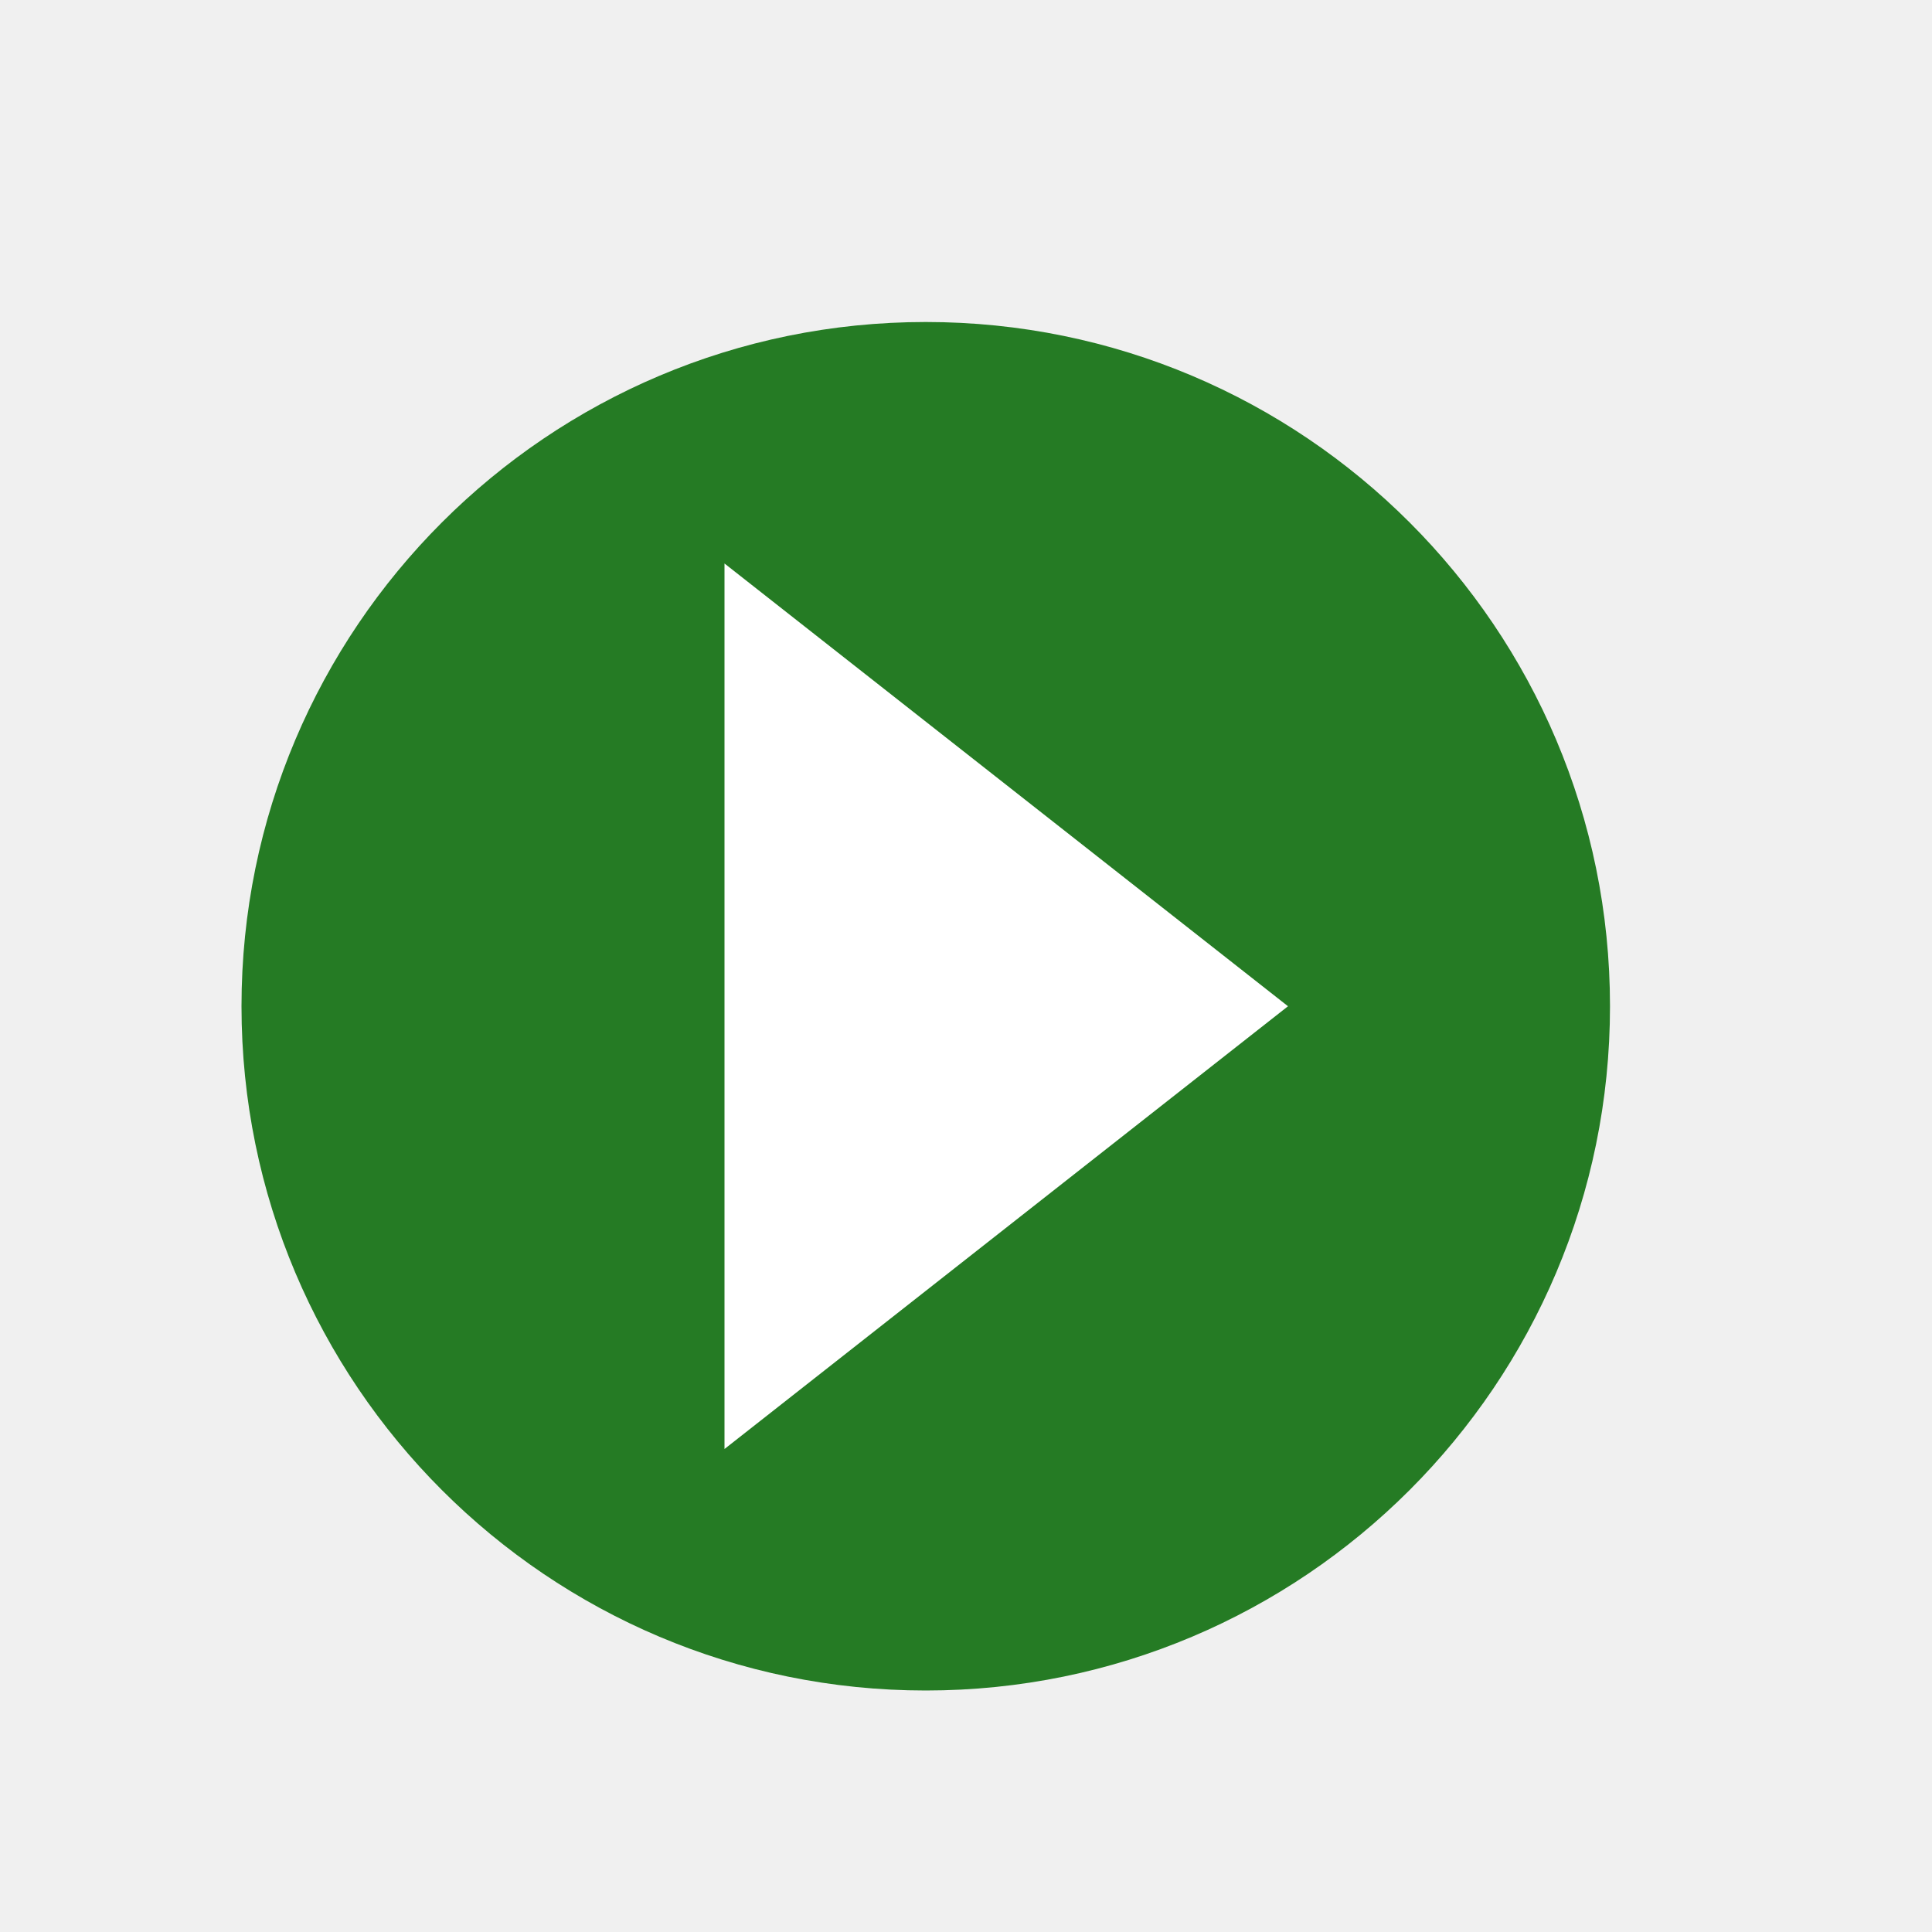
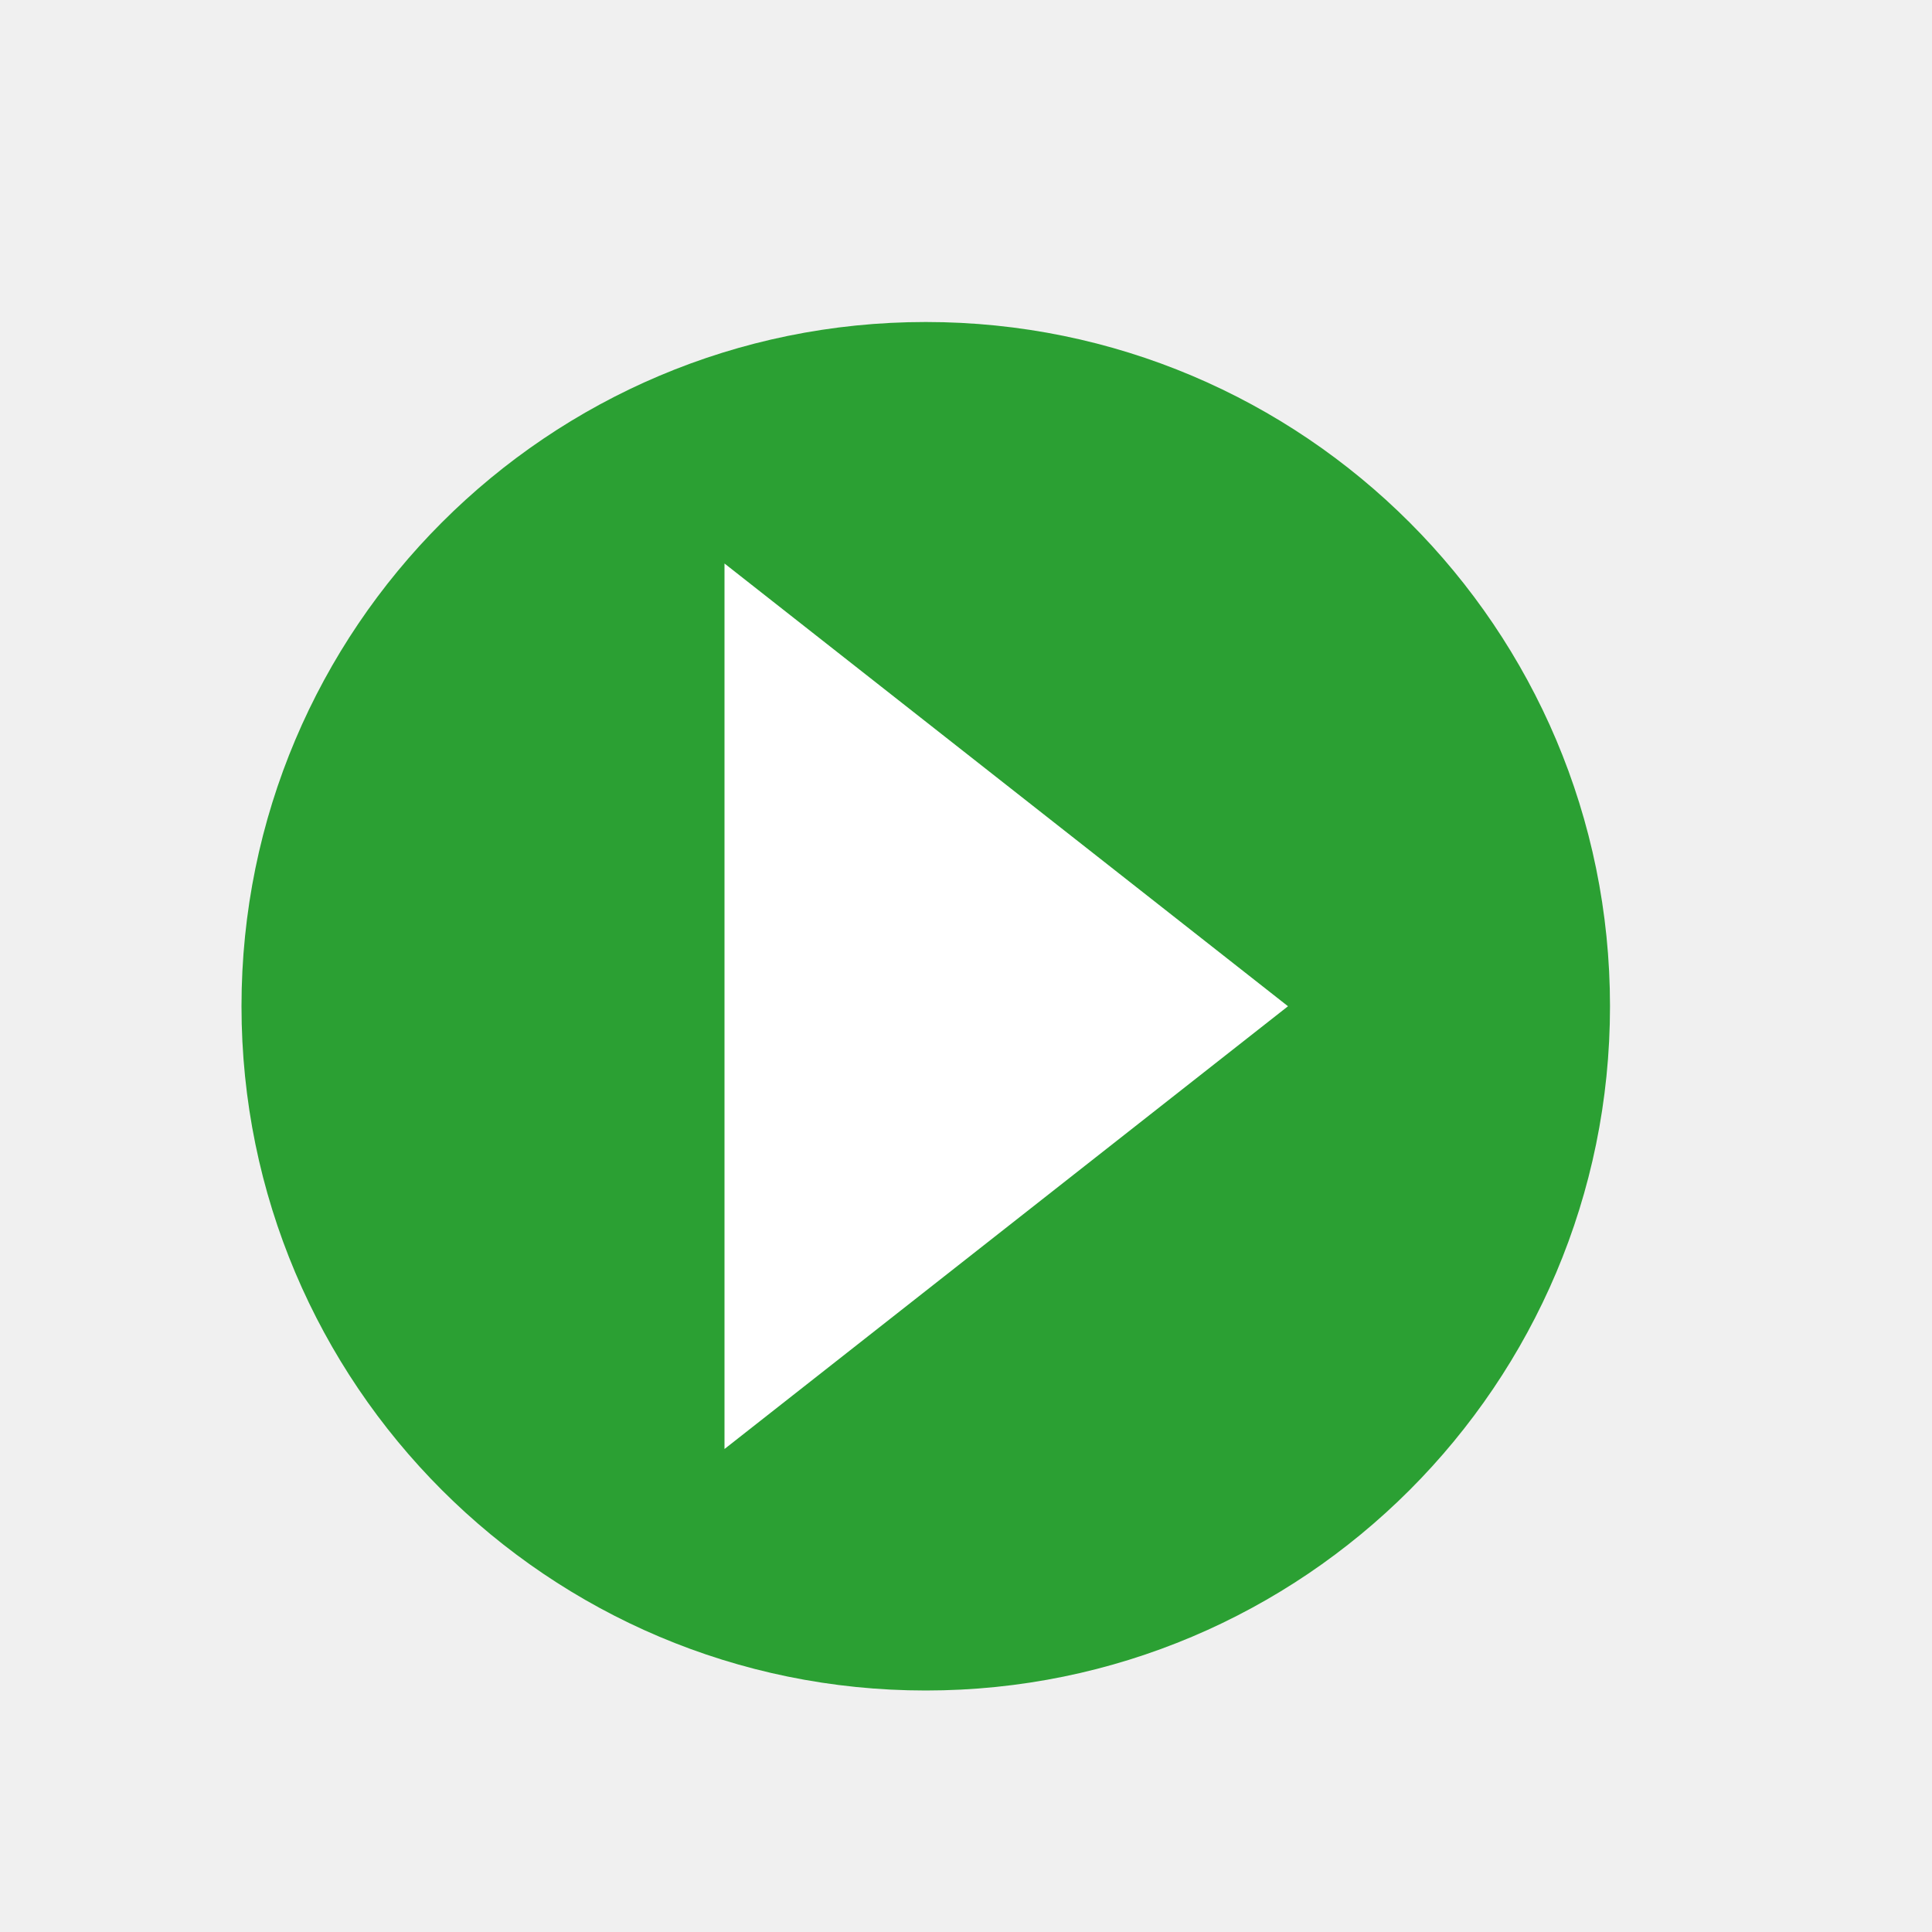
<svg xmlns="http://www.w3.org/2000/svg" width="24" height="24" viewBox="0 0 24 24" fill="none">
-   <circle cx="11.5" cy="12.5" r="8.5" fill="#257B24" />
+   <circle cx="11.5" cy="12.5" r="8.5" fill="#2ba033" />
  <path d="M9 18L16 12.5L9 7V18Z" fill="white" />
</svg>
